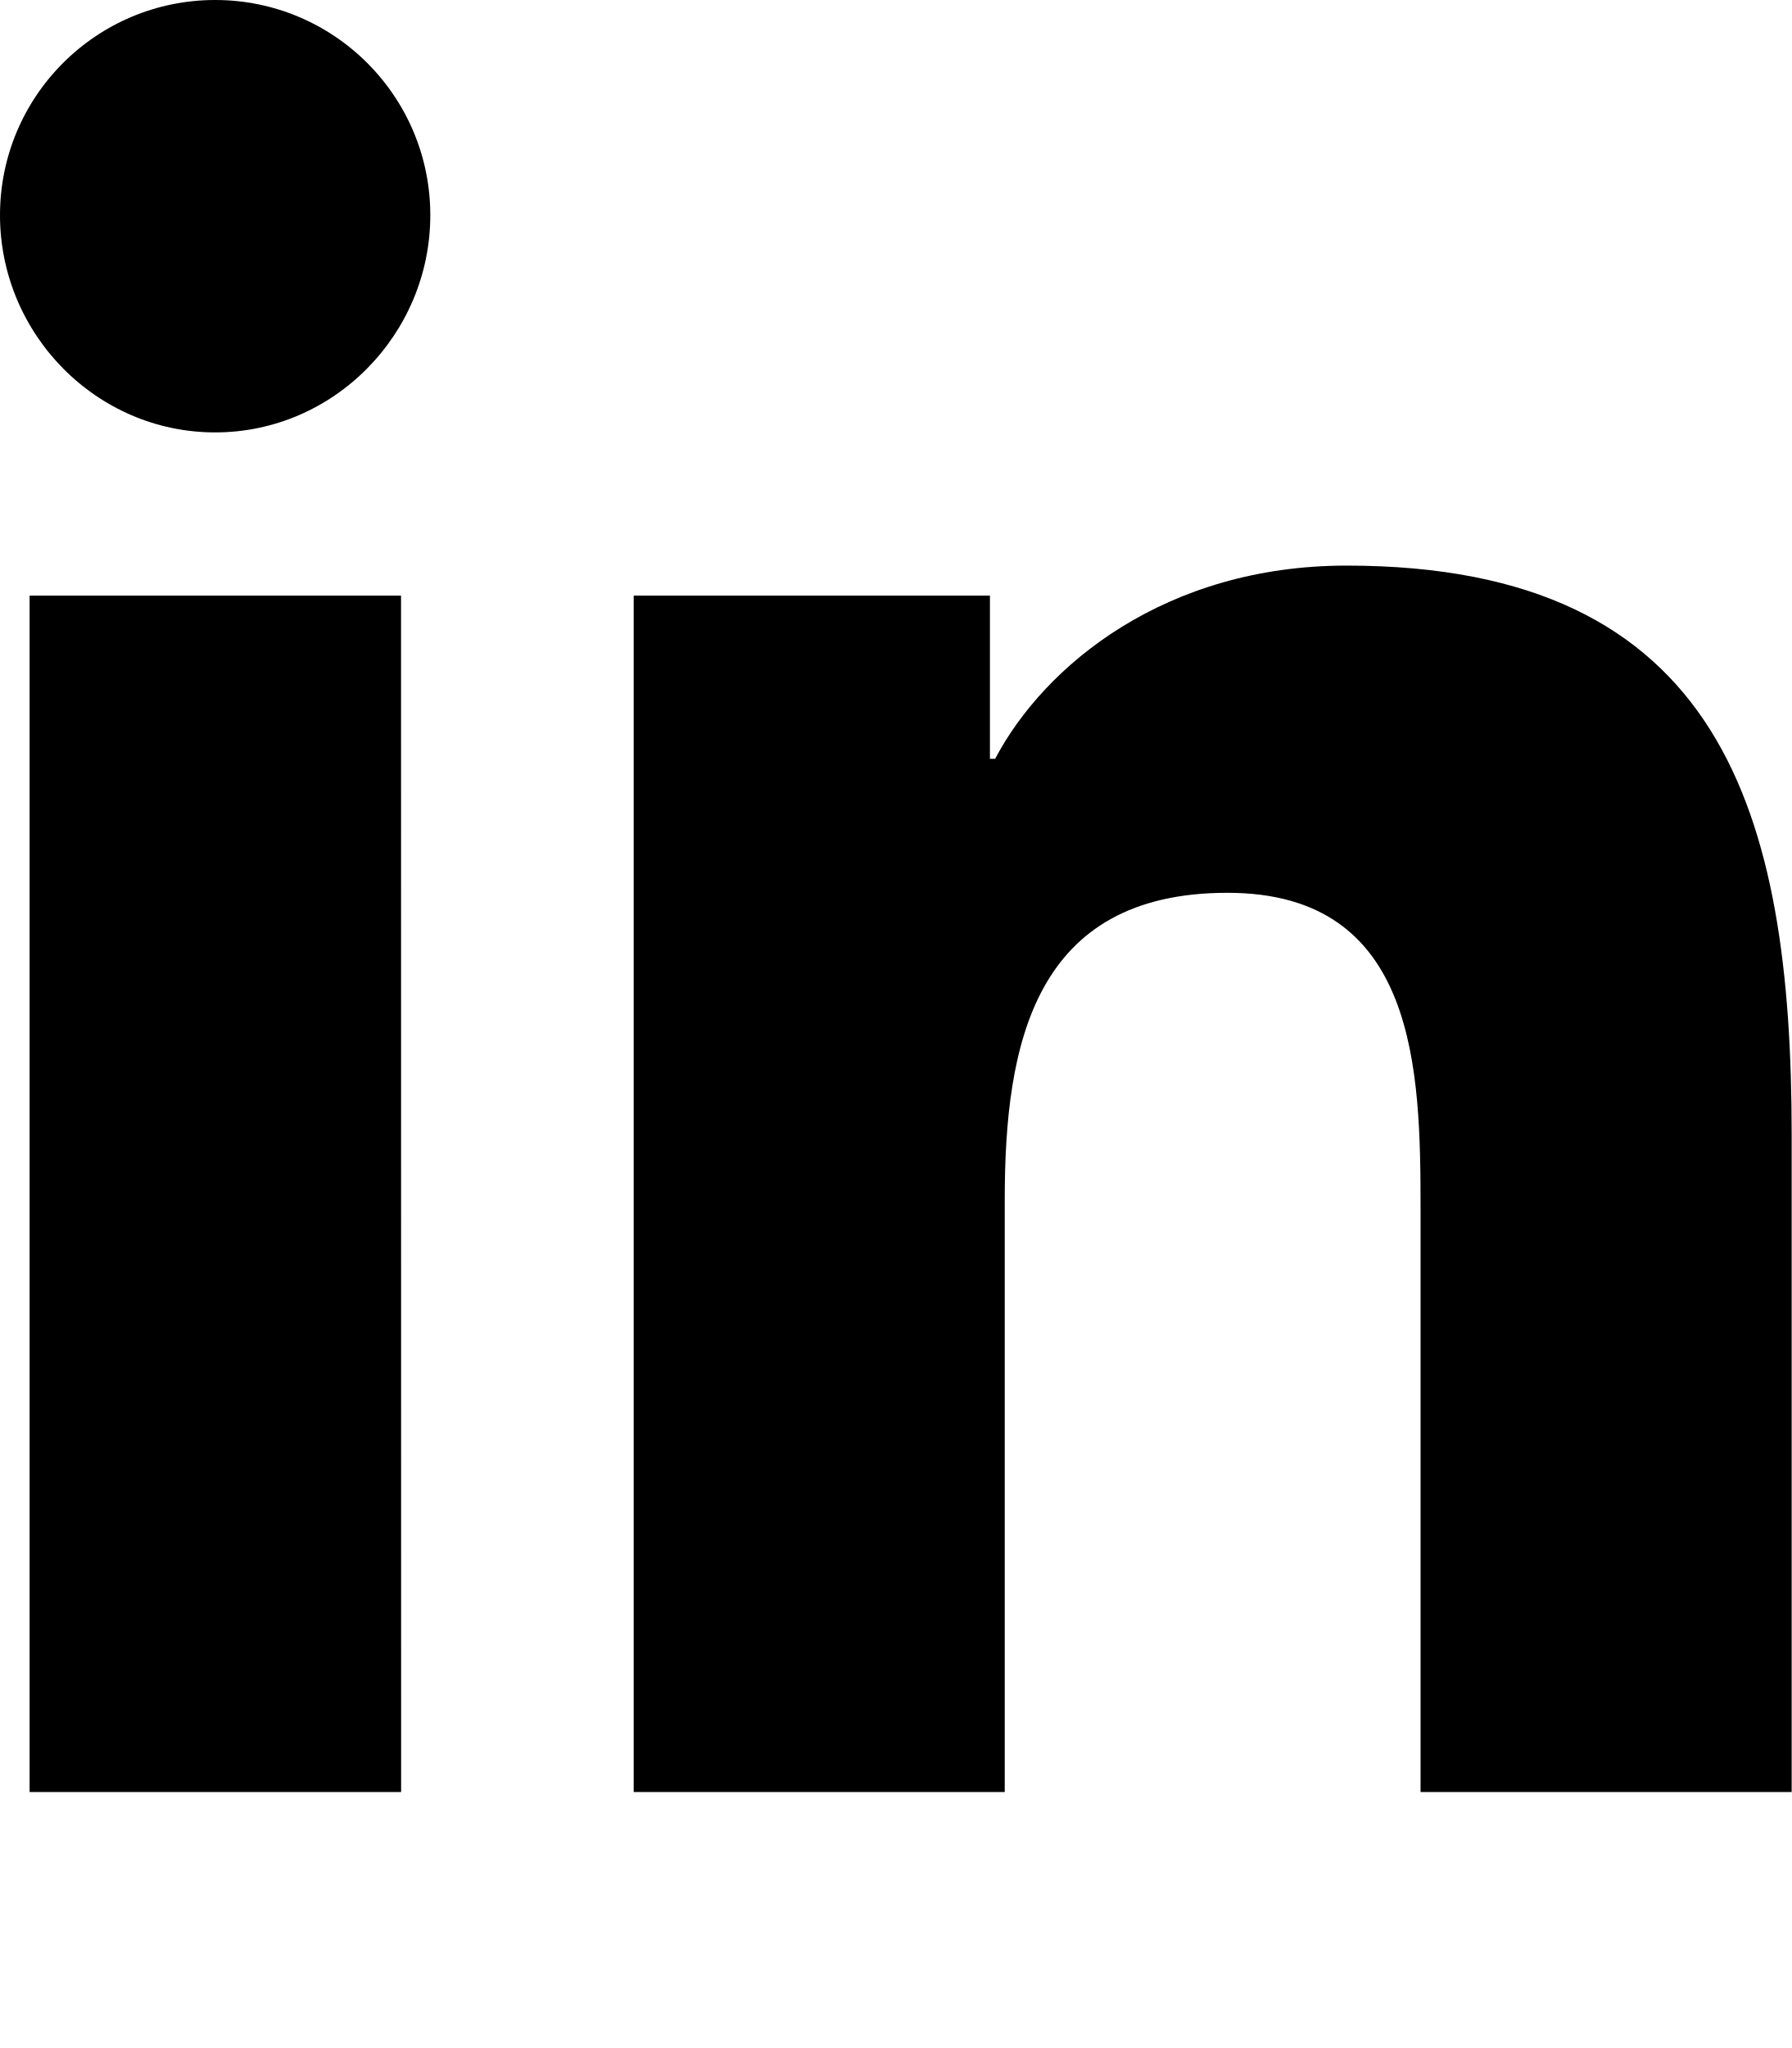
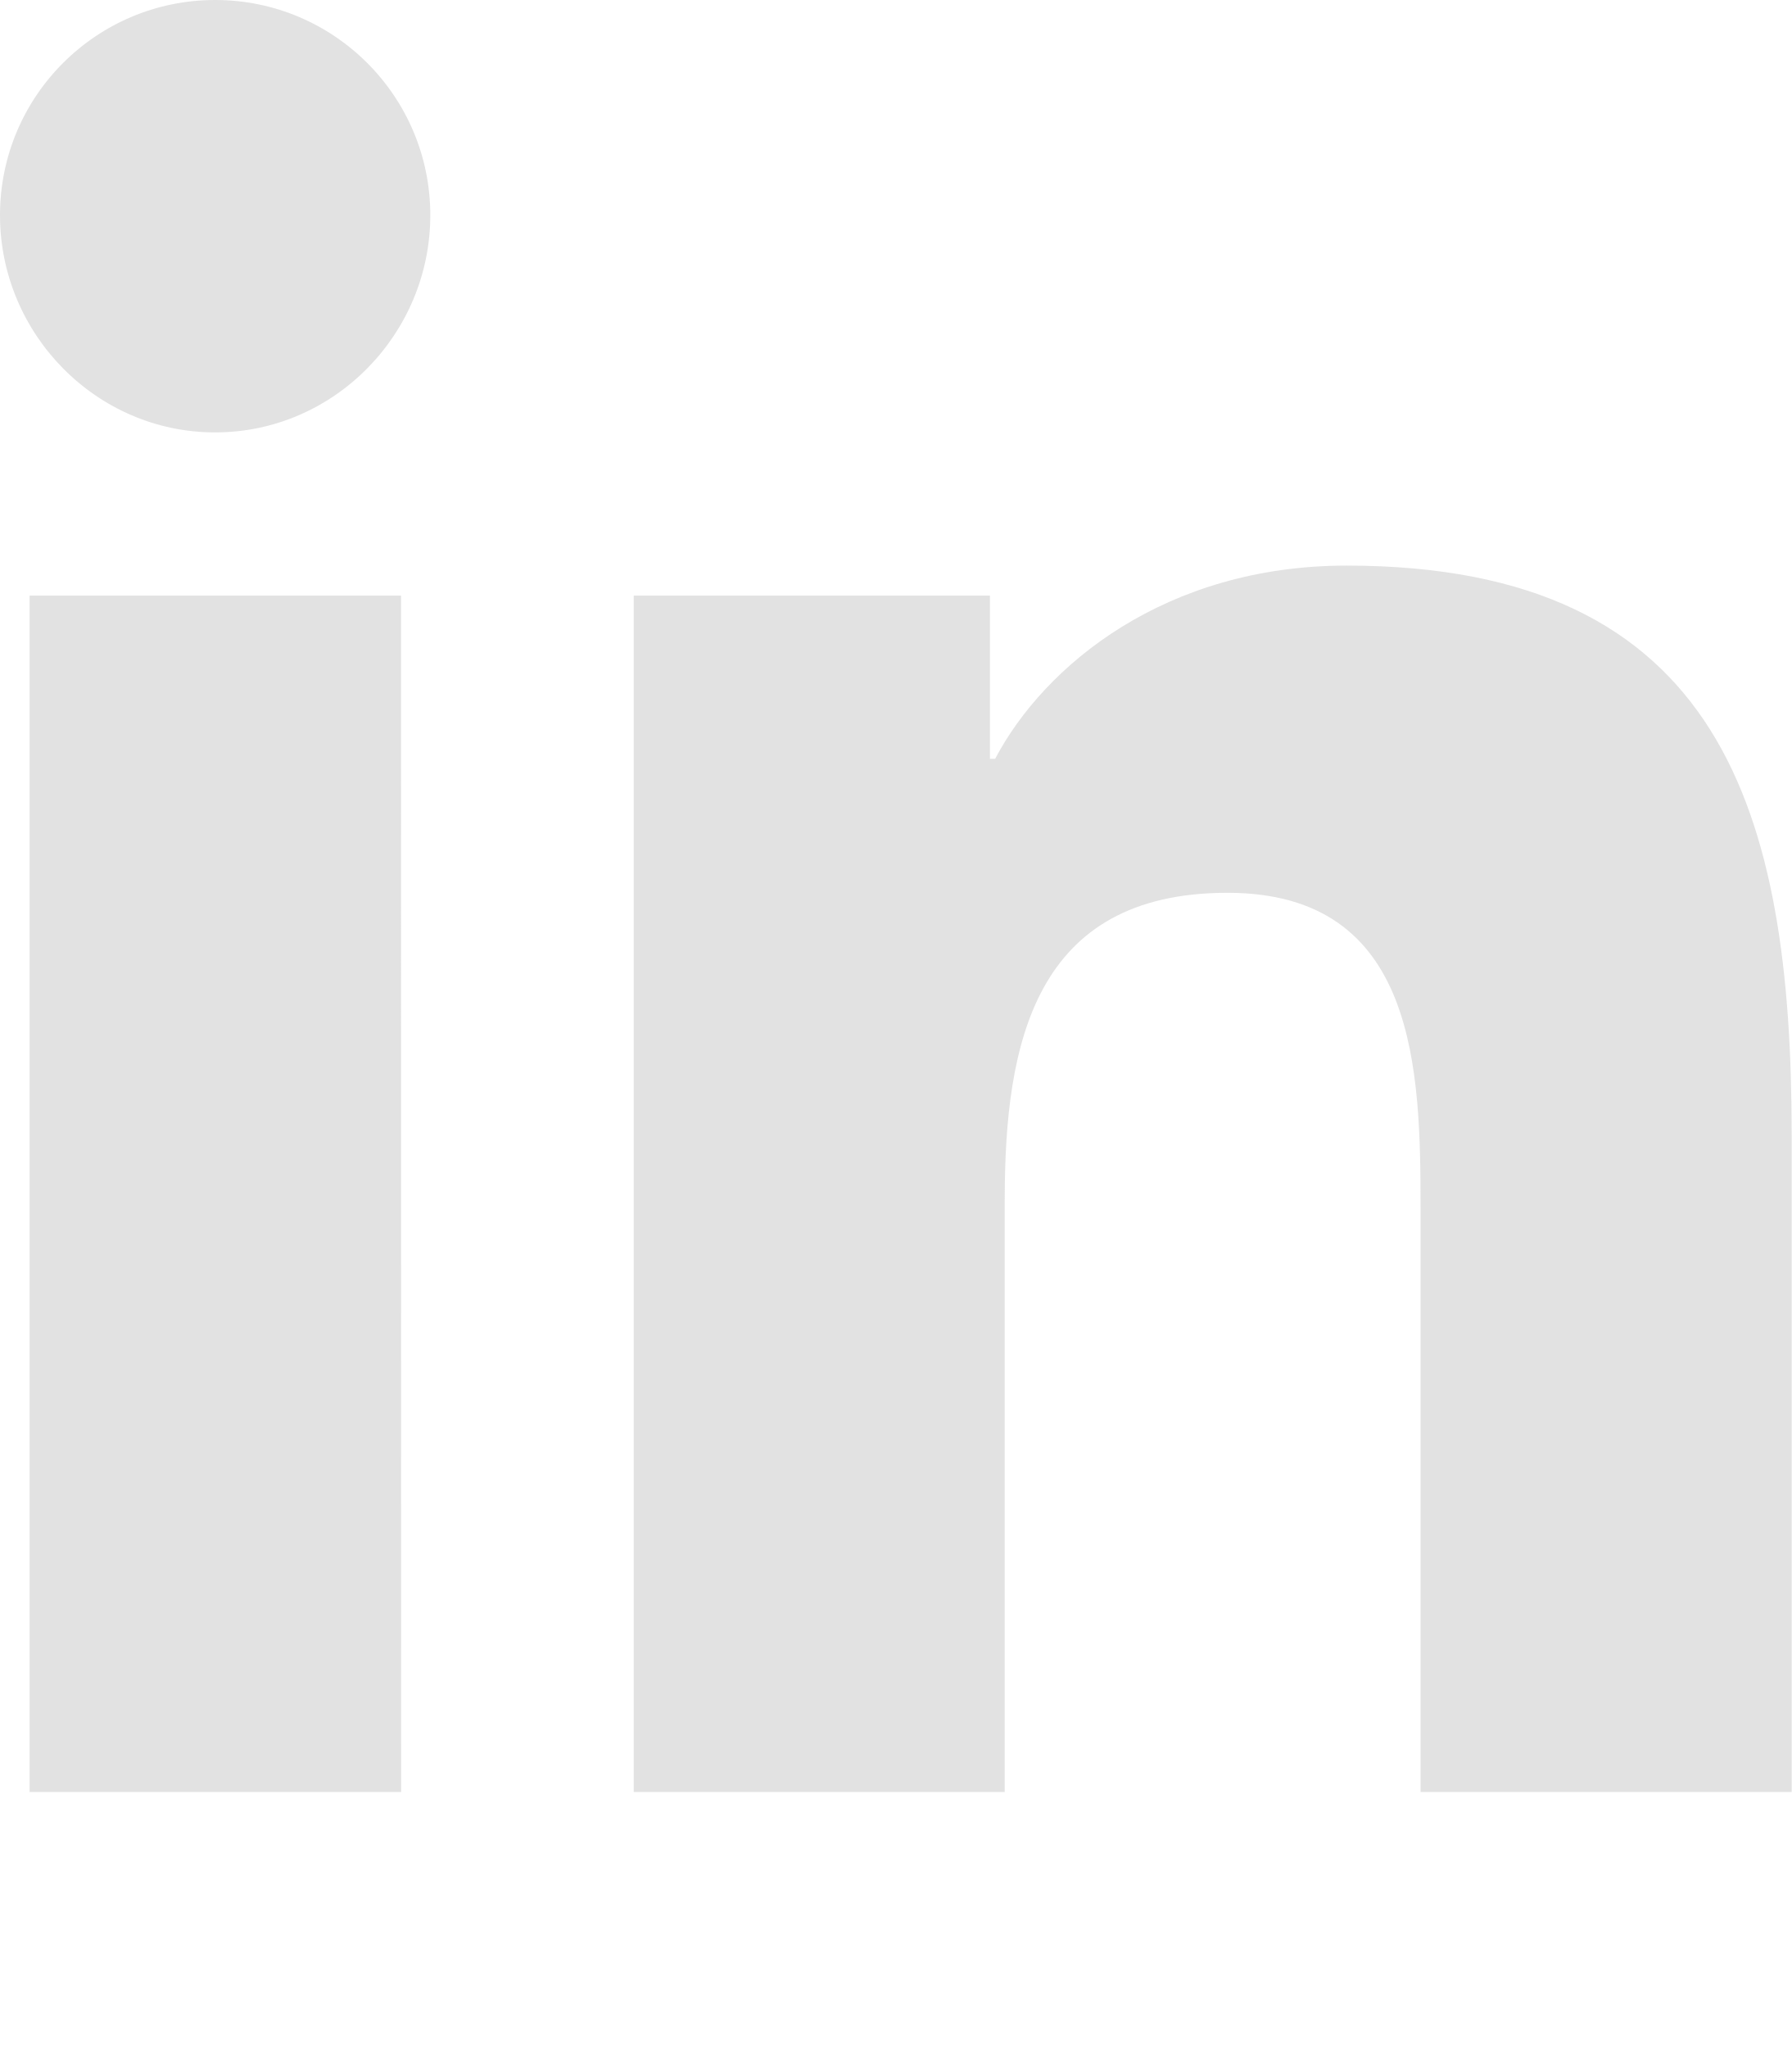
<svg xmlns="http://www.w3.org/2000/svg" aria-hidden="true" focusable="false" data-prefix="fab" data-icon="linkedin-in" class="svg-inline--fa fa-linkedin-in" role="img" viewBox="0 0 448 512">
-   <path fill="currentColor" d="M100.3 448H7.4V148.9h92.88zM53.79 108.1C24.09 108.1 0 83.5 0 53.8a53.79 53.79 0 0 1 107.6 0c0 29.7-24.1 54.3-53.79 54.3zM447.9 448h-92.68V302.4c0-34.7-.7-79.2-48.29-79.2-48.29 0-55.69 37.7-55.69 76.7V448h-92.78V148.9h89.08v40.8h1.3c12.4-23.5 42.69-48.3 87.88-48.3 94 0 111.3 61.9 111.3 142.3V448z" />
+   <path fill="#d5d5d5b3" d="M100.3 448H7.4V148.9h92.88zM53.79 108.1C24.09 108.1 0 83.5 0 53.8a53.79 53.79 0 0 1 107.6 0c0 29.7-24.1 54.3-53.79 54.3zM447.9 448h-92.68V302.4c0-34.7-.7-79.2-48.29-79.2-48.29 0-55.69 37.7-55.69 76.7V448h-92.78V148.9h89.08v40.8h1.3c12.4-23.5 42.69-48.3 87.88-48.3 94 0 111.3 61.9 111.3 142.3V448z" />
</svg>
